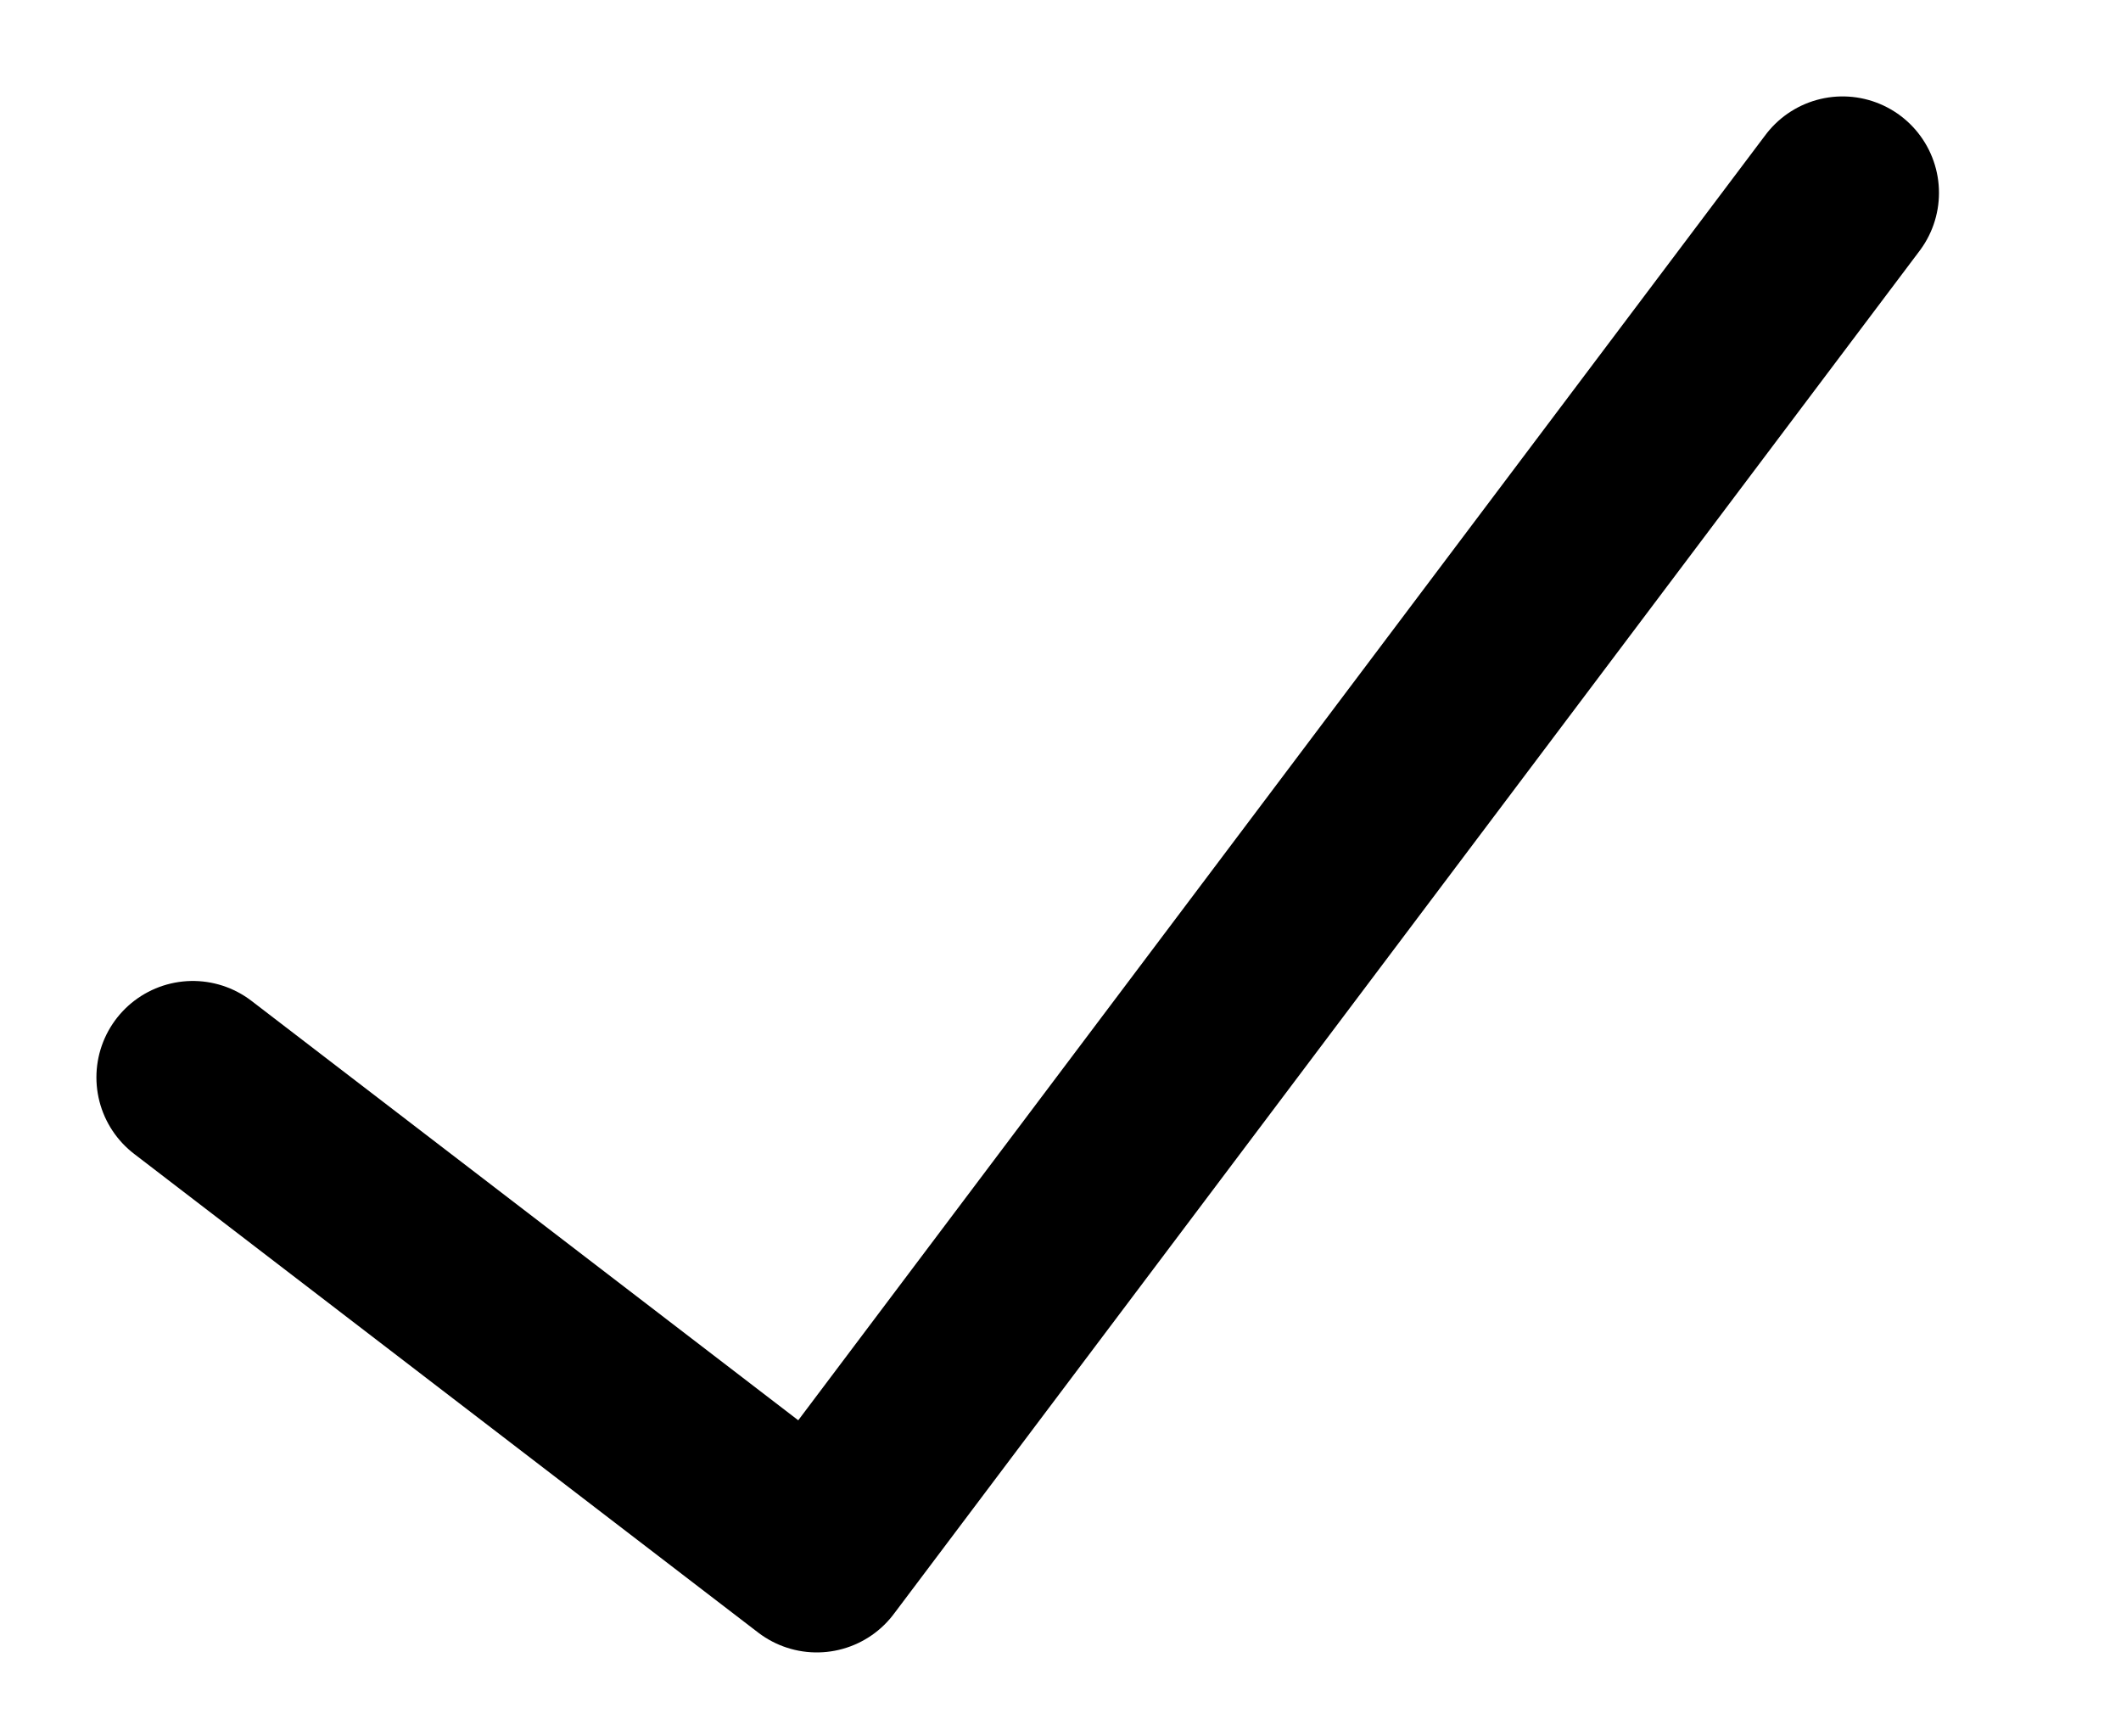
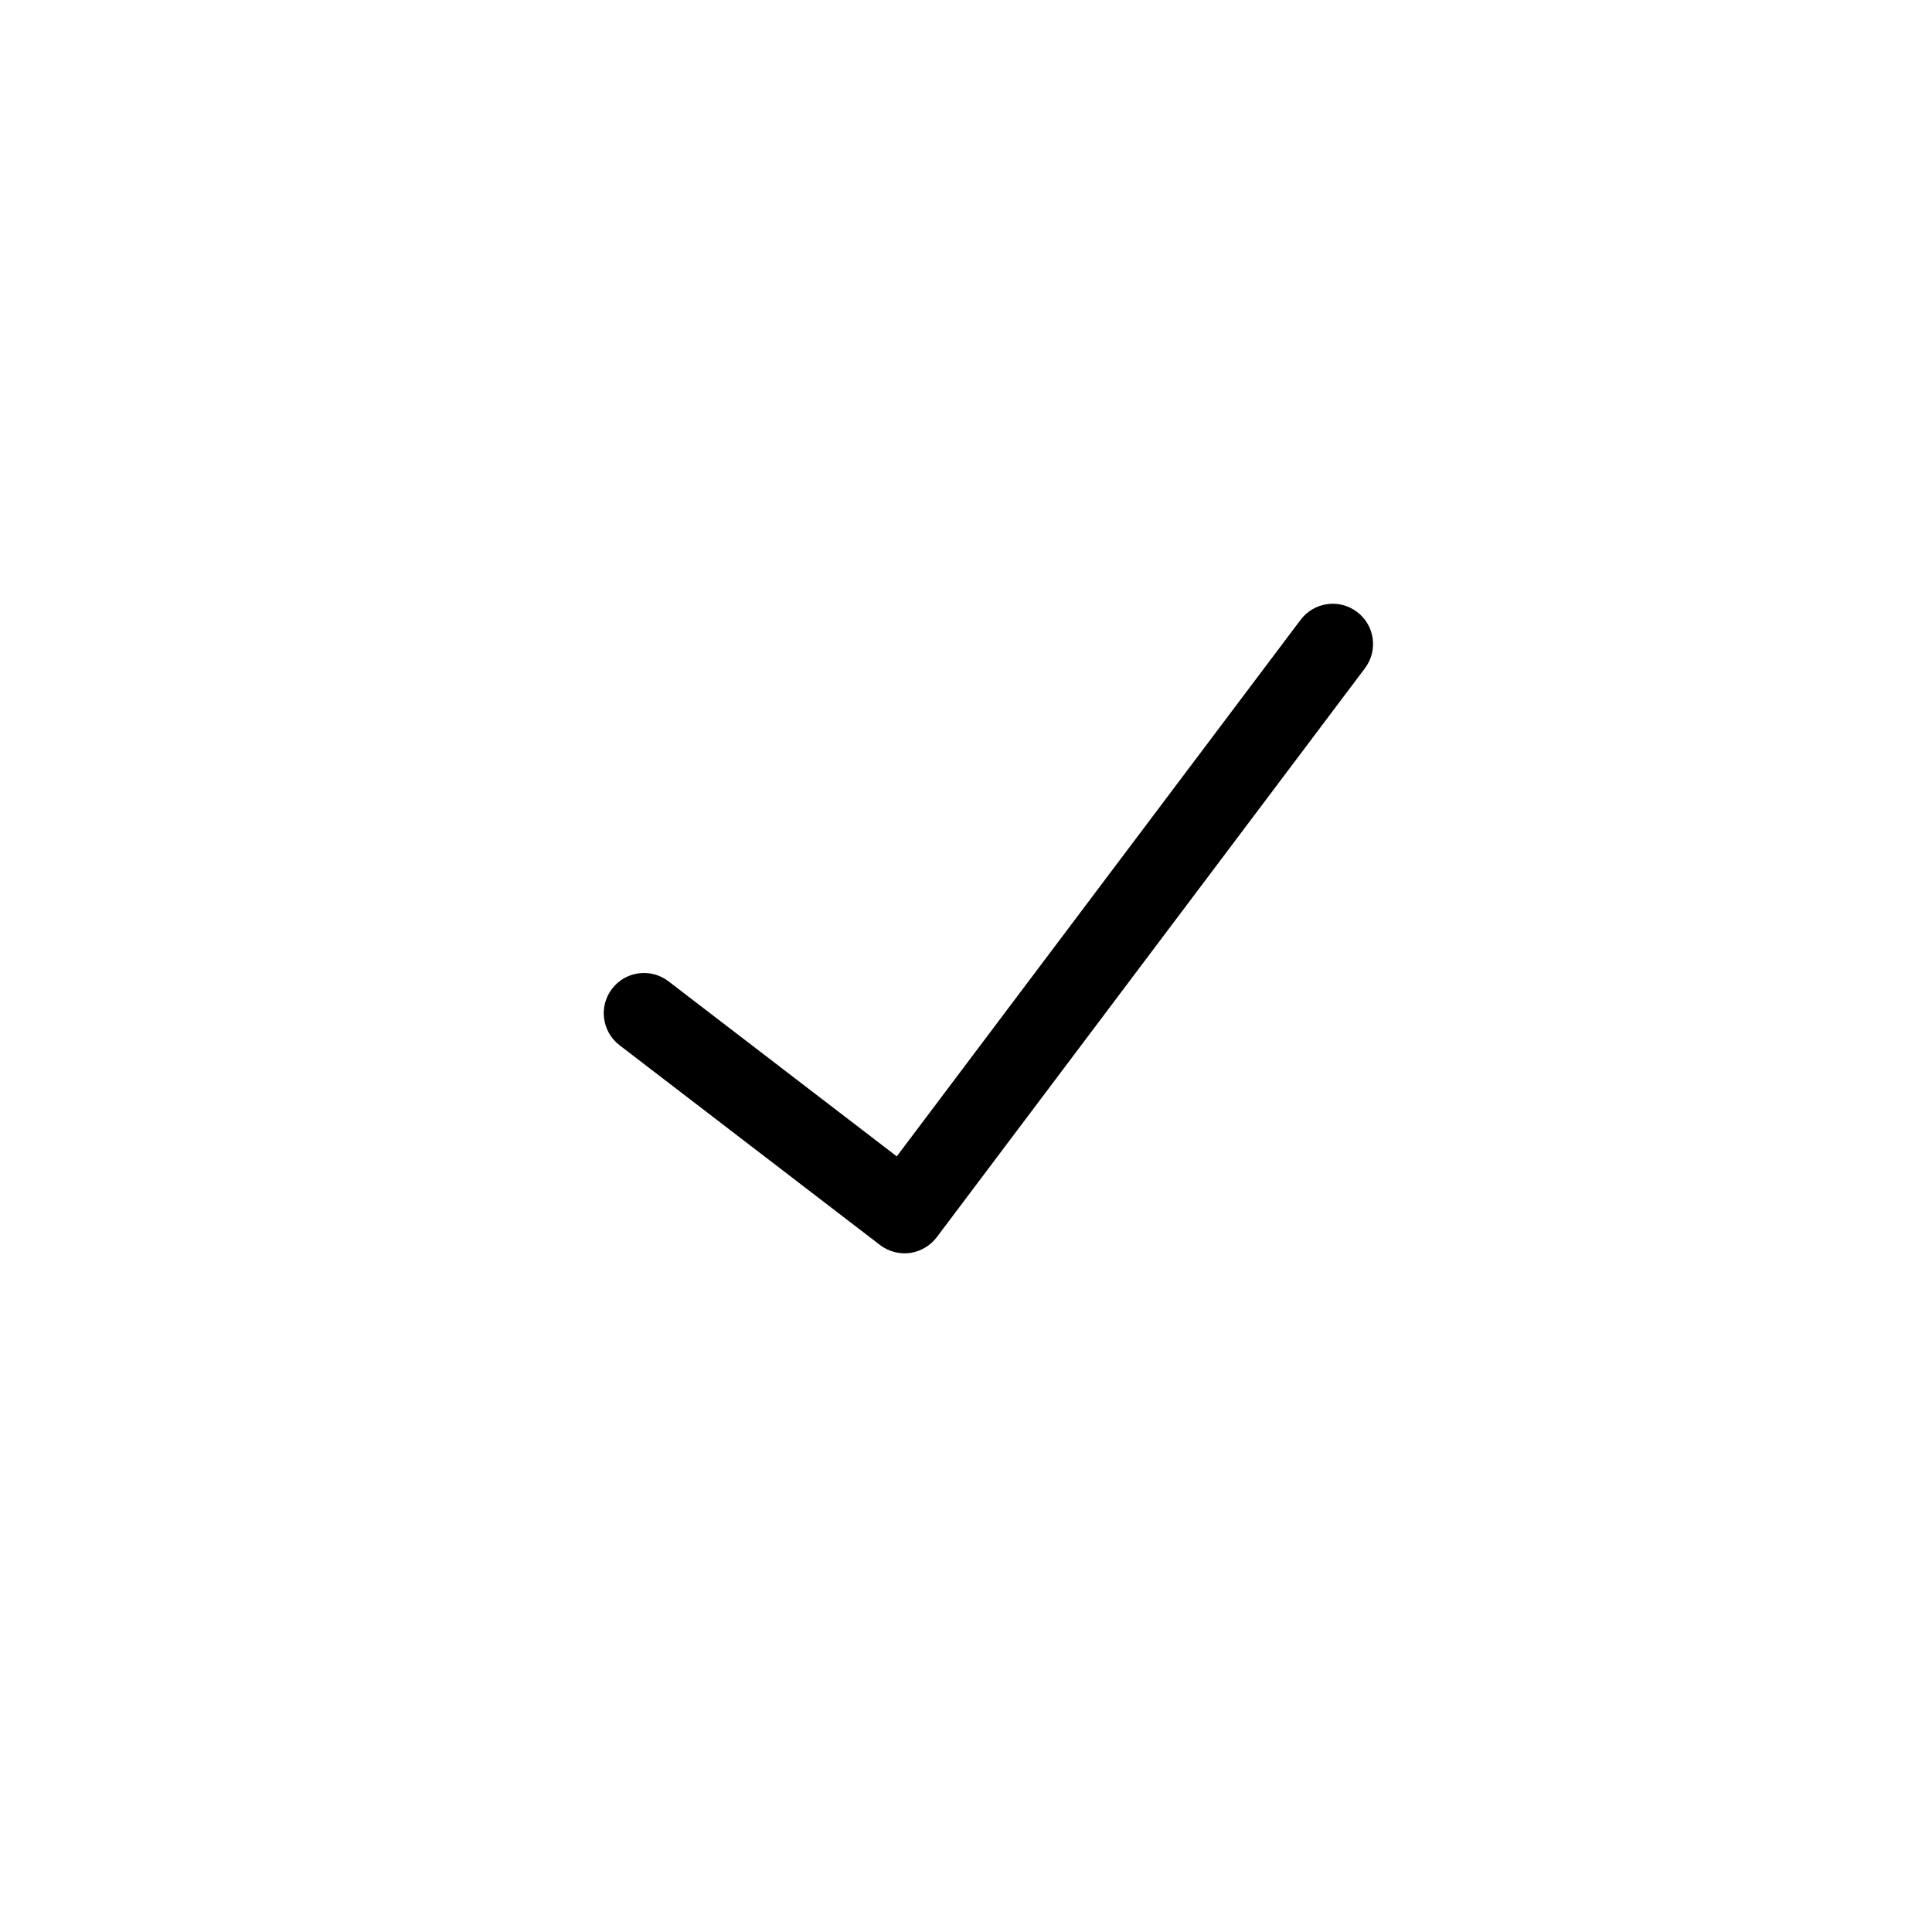
- <svg xmlns="http://www.w3.org/2000/svg" width="11" height="9" viewBox="0 0 11 9" fill="none">
-   <path d="M1 5.587L4.236 8.069L9.556 1" stroke="black" stroke-linecap="round" stroke-linejoin="round" />
+ <svg xmlns="http://www.w3.org/2000/svg" width="24" height="24">
+   <path fill-rule="evenodd" clip-rule="evenodd" d="M16.857 7.601C17.078 7.767 17.122 8.08 16.956 8.301L11.636 15.37C11.555 15.476 11.436 15.546 11.304 15.565C11.171 15.582 11.037 15.547 10.932 15.466L7.696 12.984C7.477 12.816 7.435 12.502 7.603 12.283C7.771 12.063 8.085 12.022 8.304 12.19L11.14 14.365L16.157 7.699C16.323 7.479 16.636 7.434 16.857 7.601Z" />
</svg>
